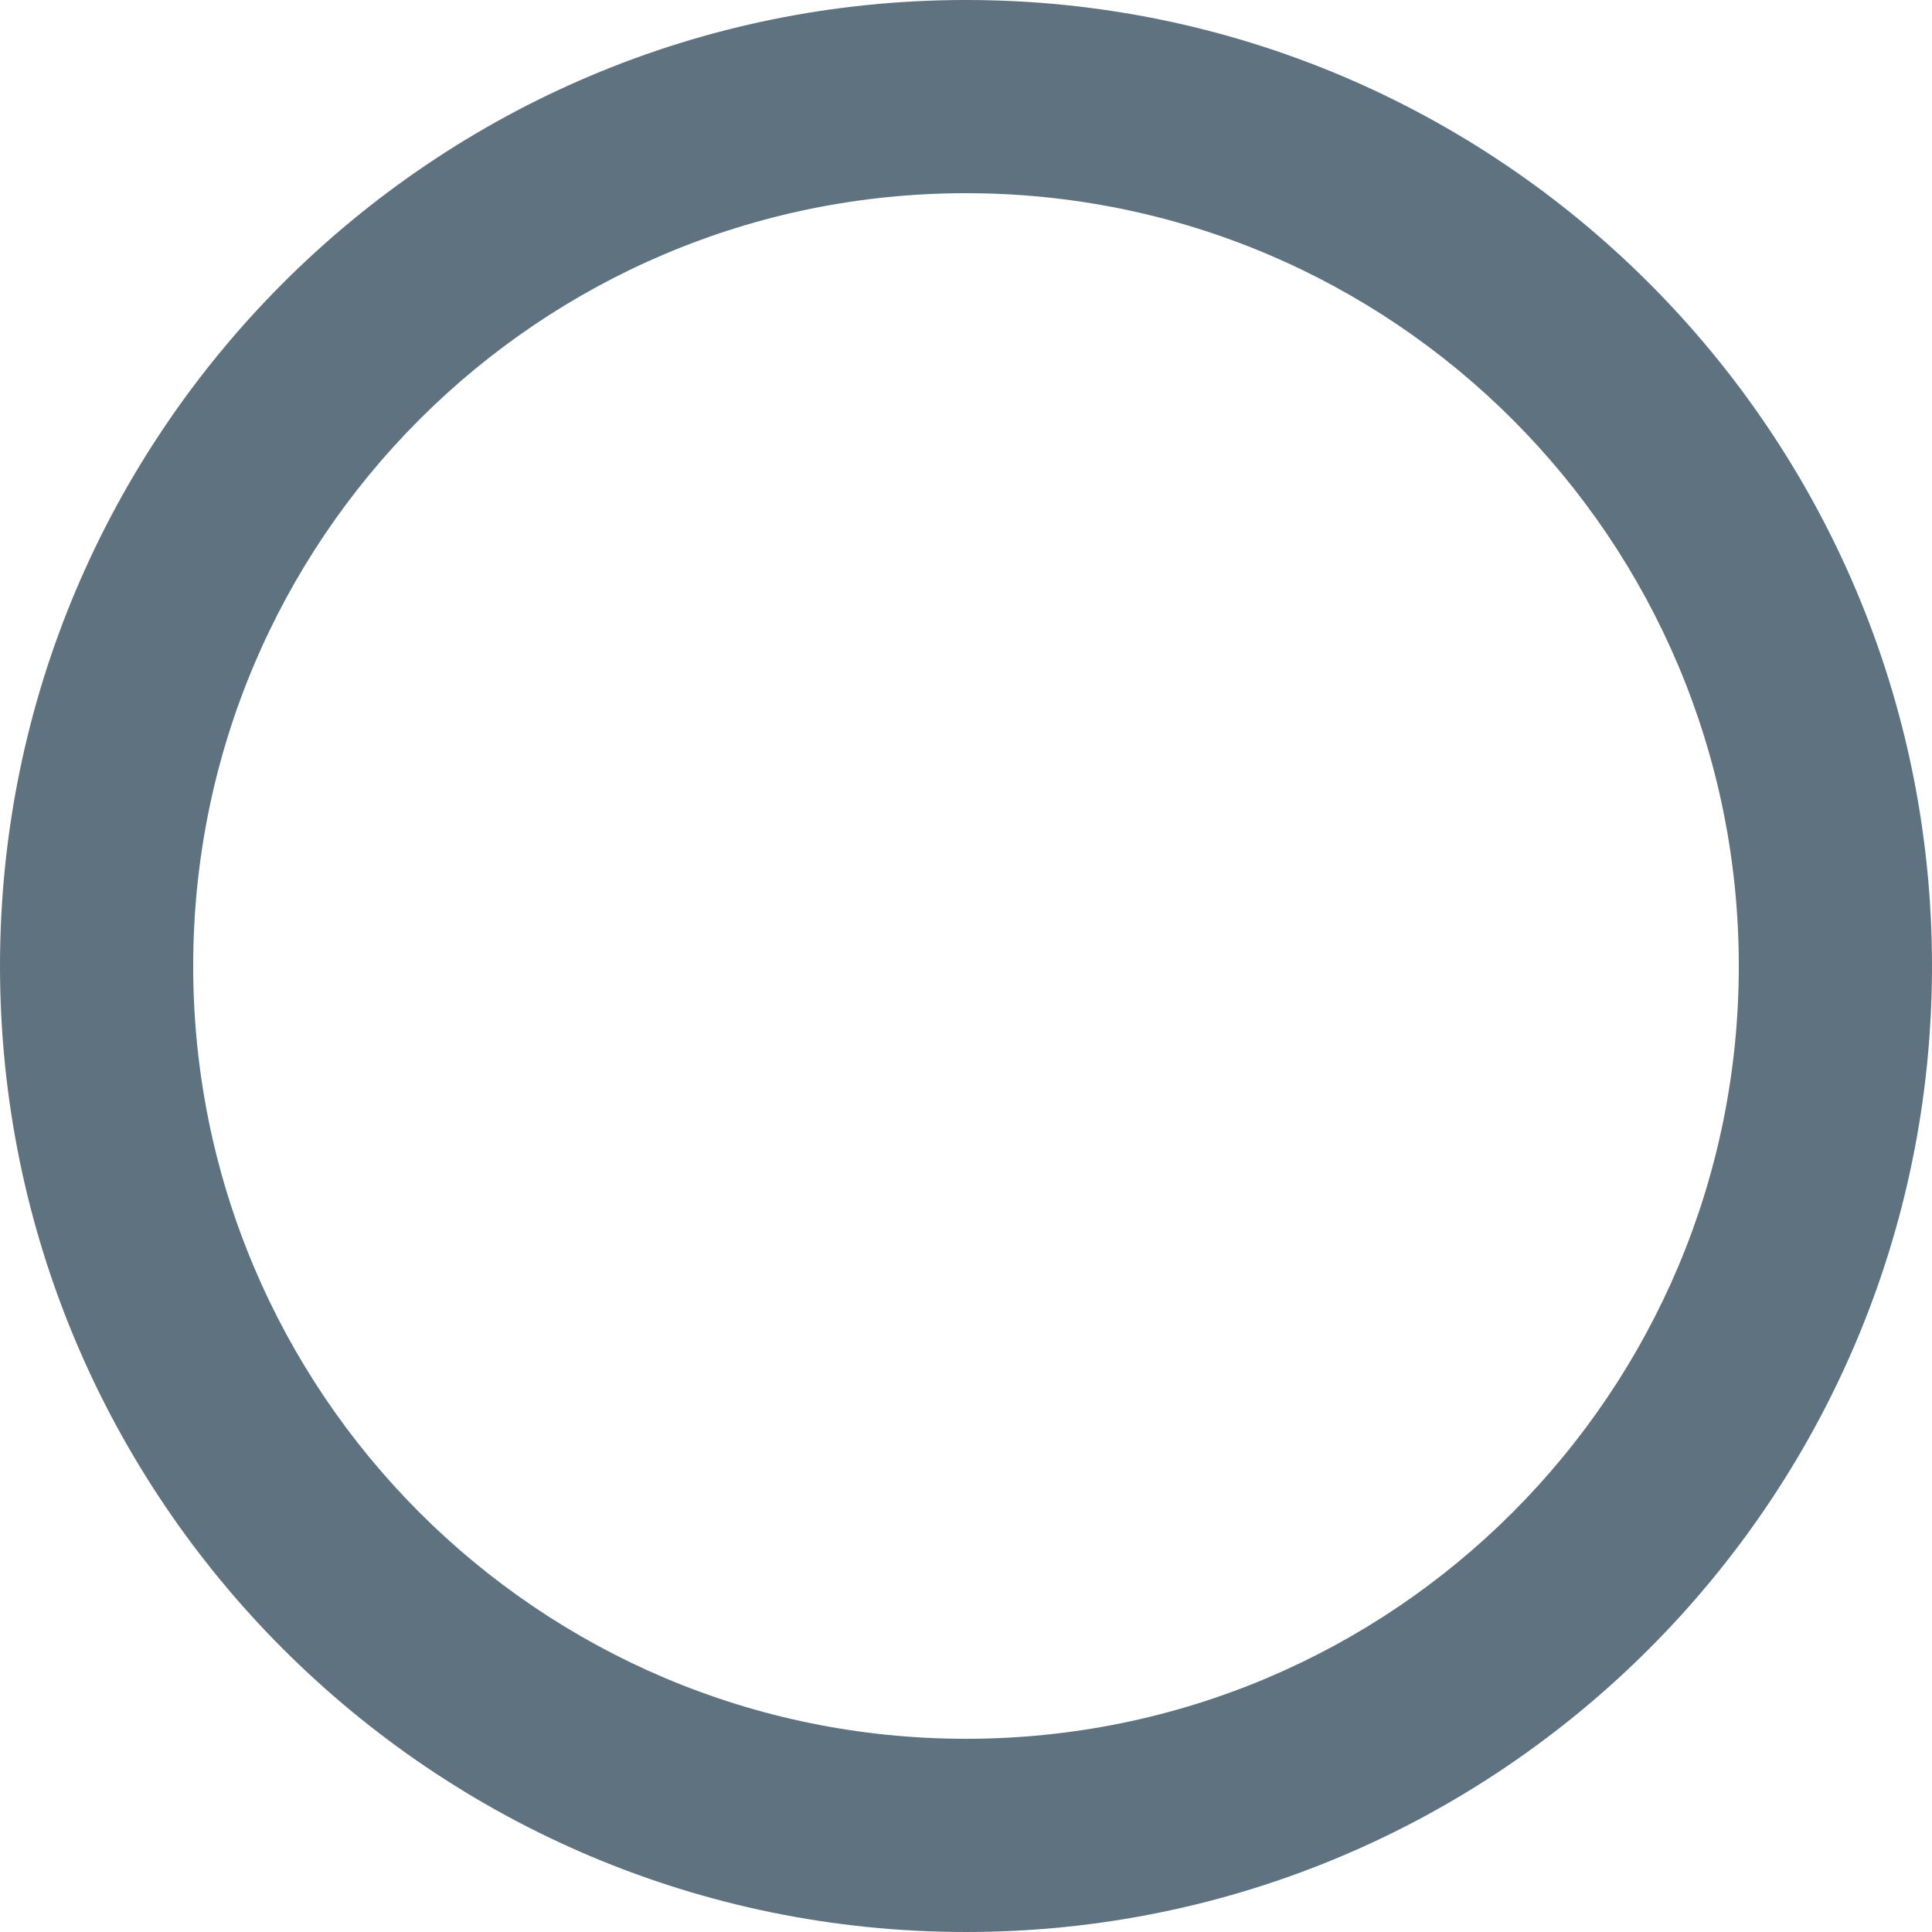
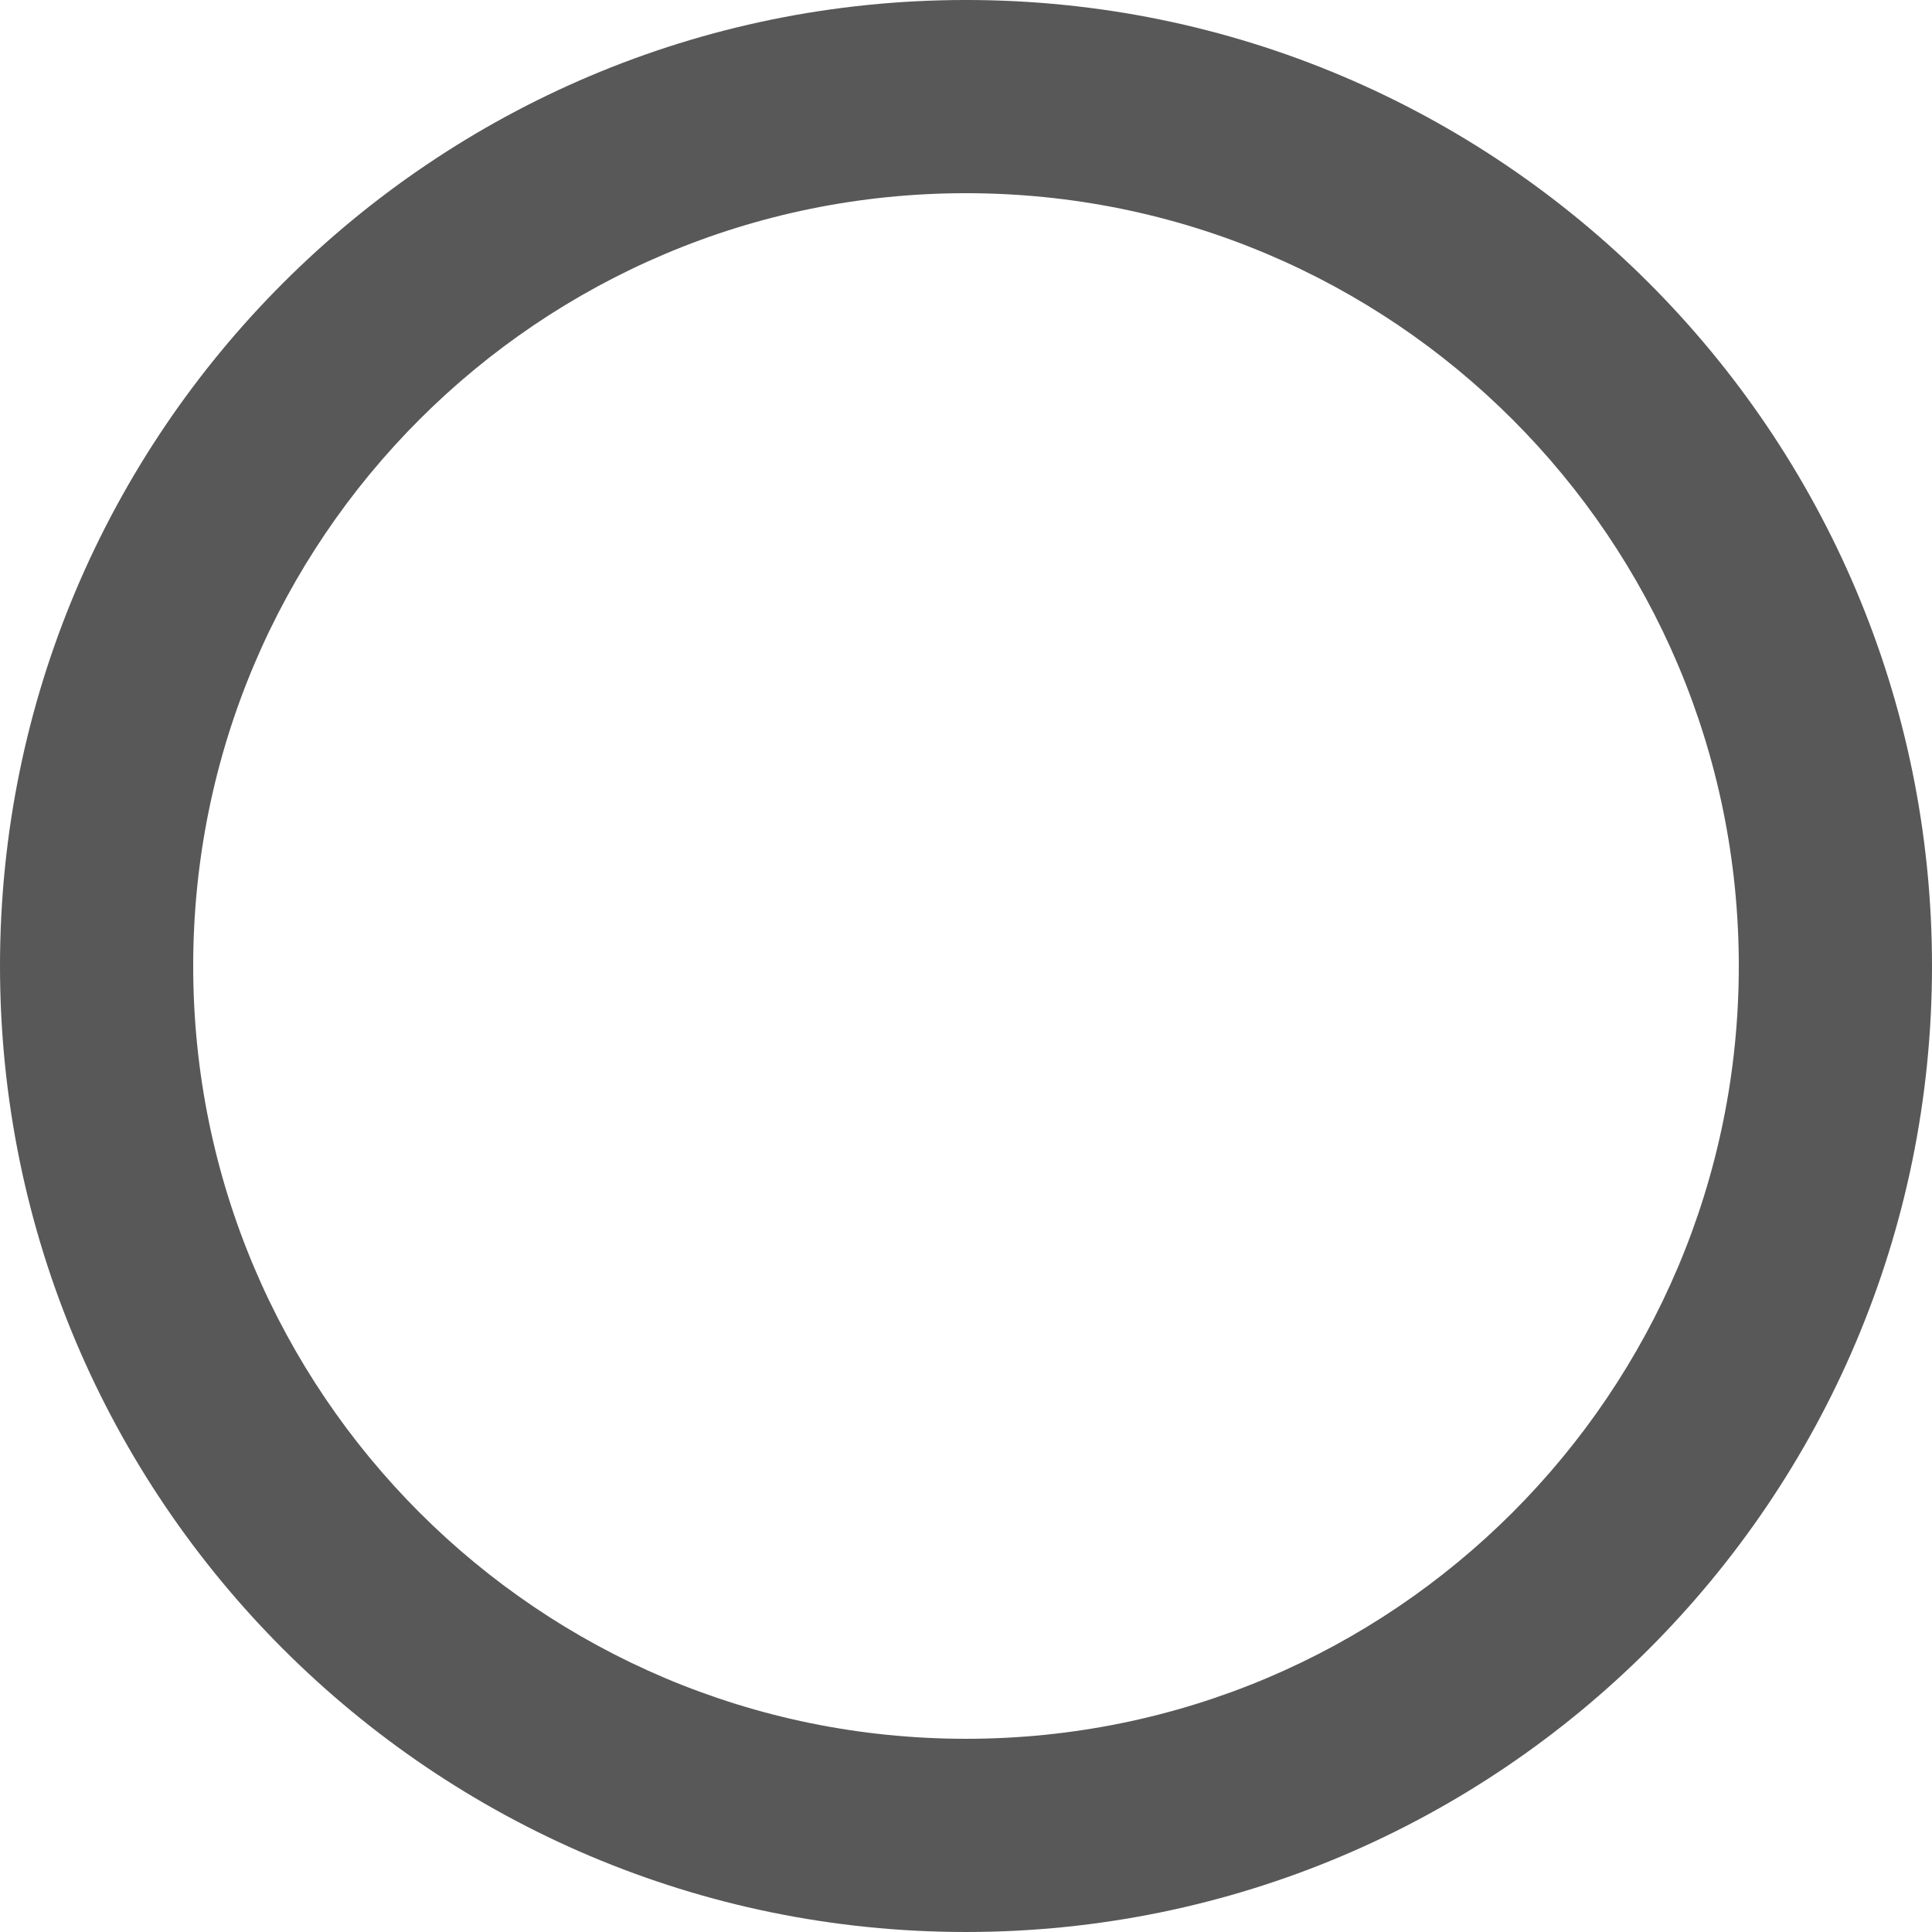
<svg xmlns="http://www.w3.org/2000/svg" width="16" height="16" id="svg2" version="1.1">
  <defs id="defs4">
    <linearGradient id="linearGradient3802">
      <stop style="stop-color:#eeeeec;stop-opacity:1;" offset="0" id="stop3804" />
      <stop id="stop3812" offset="0.5" style="stop-color:#e4e4e1;stop-opacity:1;" />
      <stop style="stop-color:#949493;stop-opacity:1;" offset="1" id="stop3806" />
    </linearGradient>
  </defs>
  <g id="layer1" transform="translate(0,-1036.362)">
-     <path d="m 8,1036.362 c -4.416,0 -8,3.584 -8,8 0,4.416 3.584,8 8,8 4.416,0 8,-3.584 8,-8 0,-4.416 -3.584,-8 -8,-8 z m 0,14.4 c -3.536,0 -6.4,-2.864 -6.4,-6.4 0,-3.536 2.864,-6.4 6.4,-6.4 3.536,0 6.4,2.864 6.4,6.4 0,3.536 -2.864,6.4 -6.4,6.4 z" id="path4" style="fill:#5e737f;fill-opacity:1" />
+     <path d="m 8,1036.362 c -4.416,0 -8,3.584 -8,8 0,4.416 3.584,8 8,8 4.416,0 8,-3.584 8,-8 0,-4.416 -3.584,-8 -8,-8 z m 0,14.4 c -3.536,0 -6.4,-2.864 -6.4,-6.4 0,-3.536 2.864,-6.4 6.4,-6.4 3.536,0 6.4,2.864 6.4,6.4 0,3.536 -2.864,6.4 -6.4,6.4 z" id="path4" style="fill:#585858;fill-opacity:1" />
  </g>
</svg>
